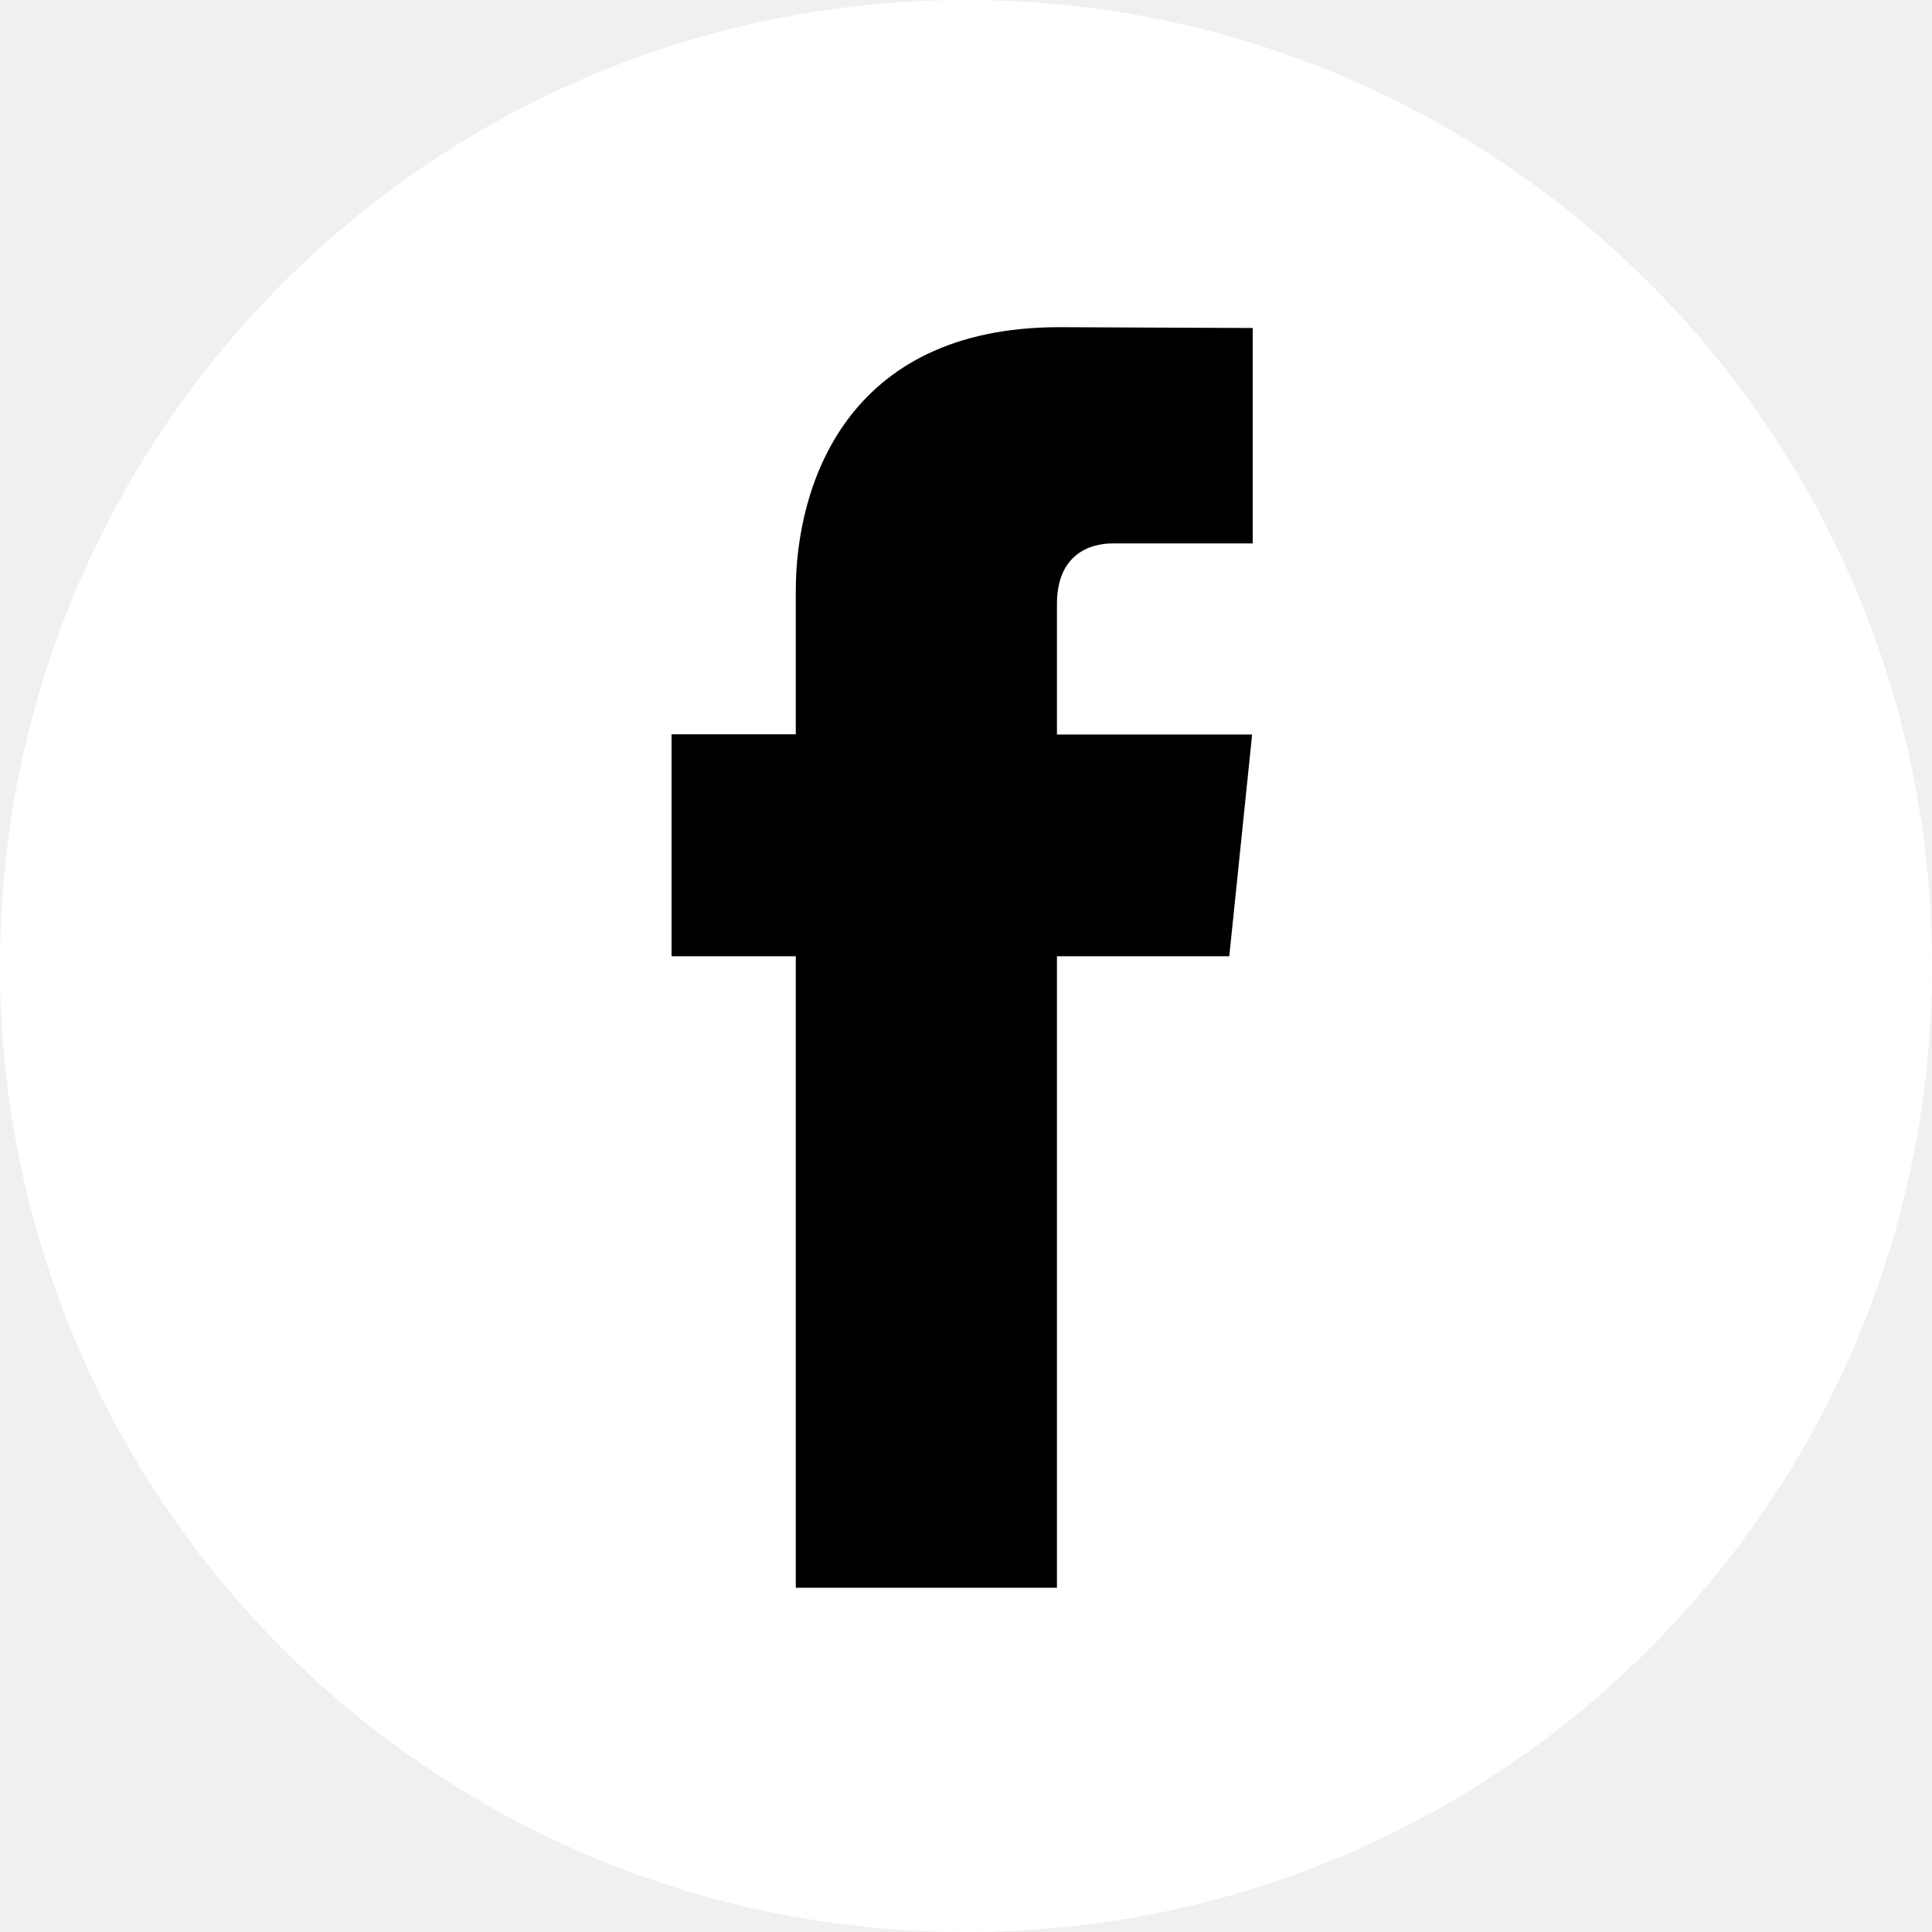
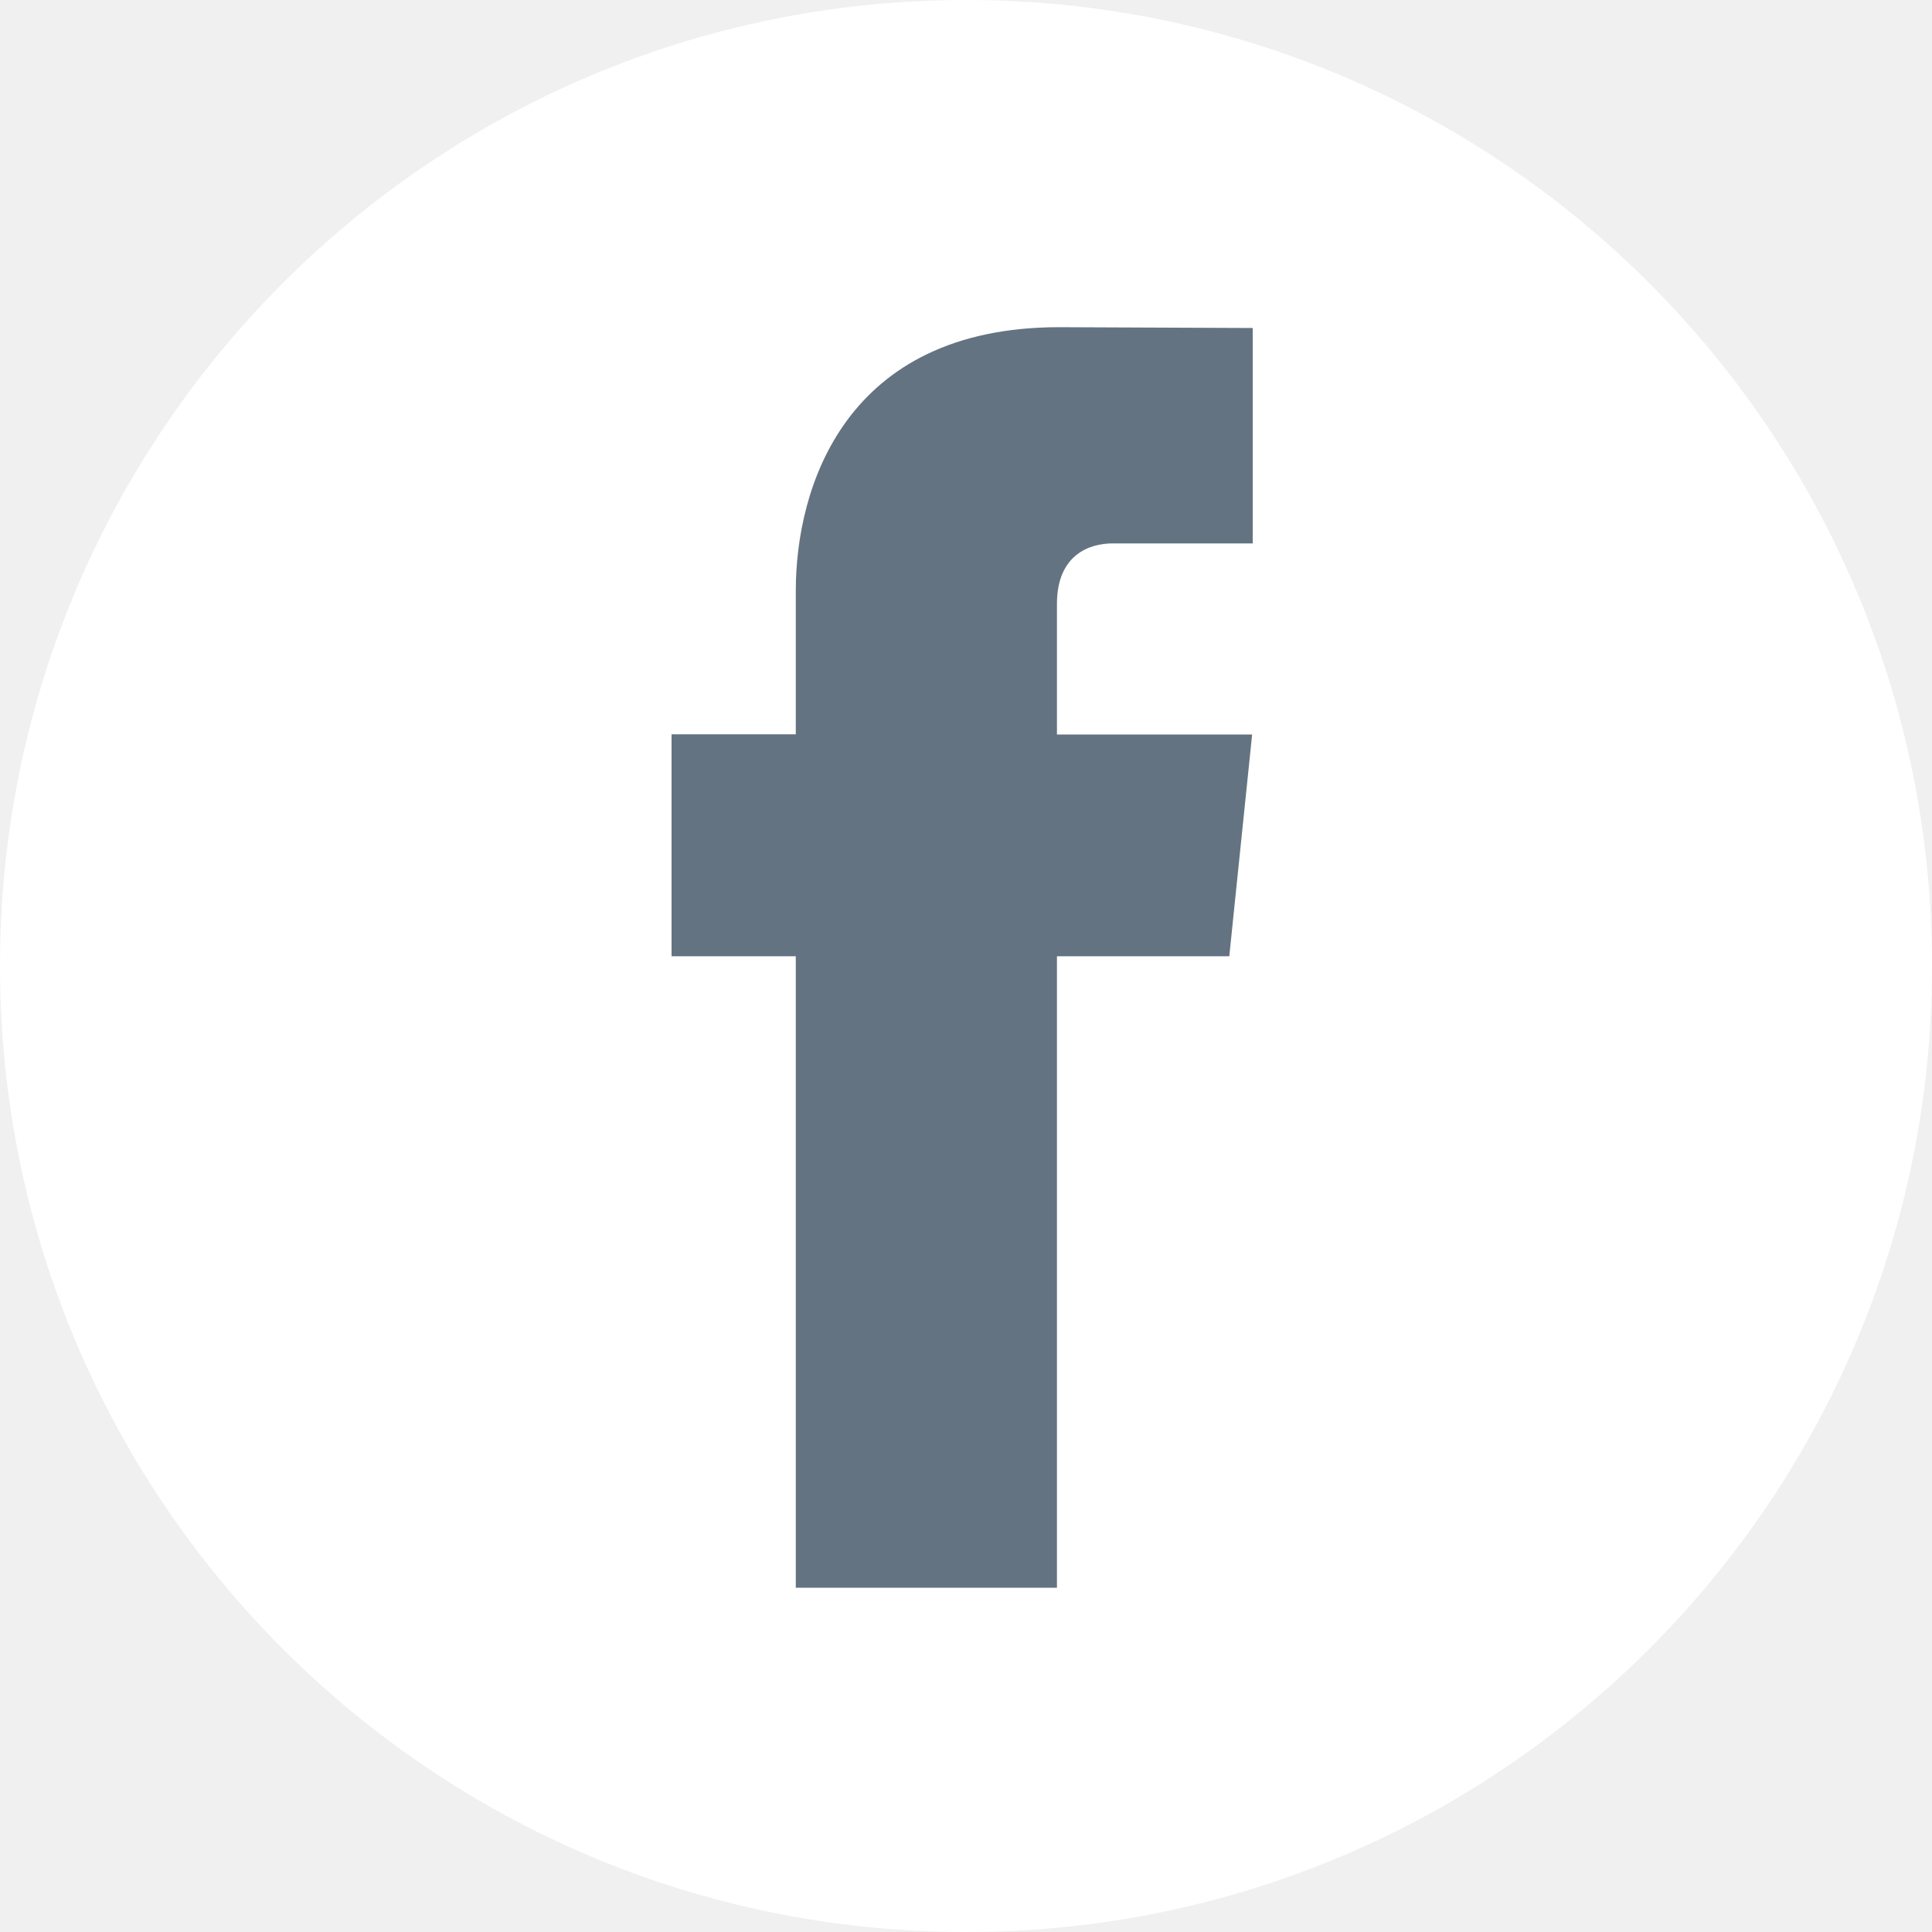
<svg xmlns="http://www.w3.org/2000/svg" width="40" height="40" viewBox="0 0 40 40" fill="none">
  <path d="M20 40C31.046 40 40 31.046 40 20C40 8.954 31.046 0 20 0C8.954 0 0 8.954 0 20C0 31.046 8.954 40 20 40Z" fill="white" />
-   <path d="M25.451 19.798H21.883V32.872H16.476V19.798H13.904V15.203H16.476V12.23C16.476 10.103 17.486 6.774 21.931 6.774L25.936 6.791V11.251H23.03C22.553 11.251 21.883 11.489 21.883 12.503V15.207H25.924L25.451 19.798Z" fill="black" />
+   <path d="M25.451 19.798H21.883V32.872H16.476V19.798H13.904V15.203H16.476V12.23C16.476 10.103 17.486 6.774 21.931 6.774L25.936 6.791V11.251H23.03C22.553 11.251 21.883 11.489 21.883 12.503V15.207H25.924L25.451 19.798Z" fill="#637381" />
</svg>
